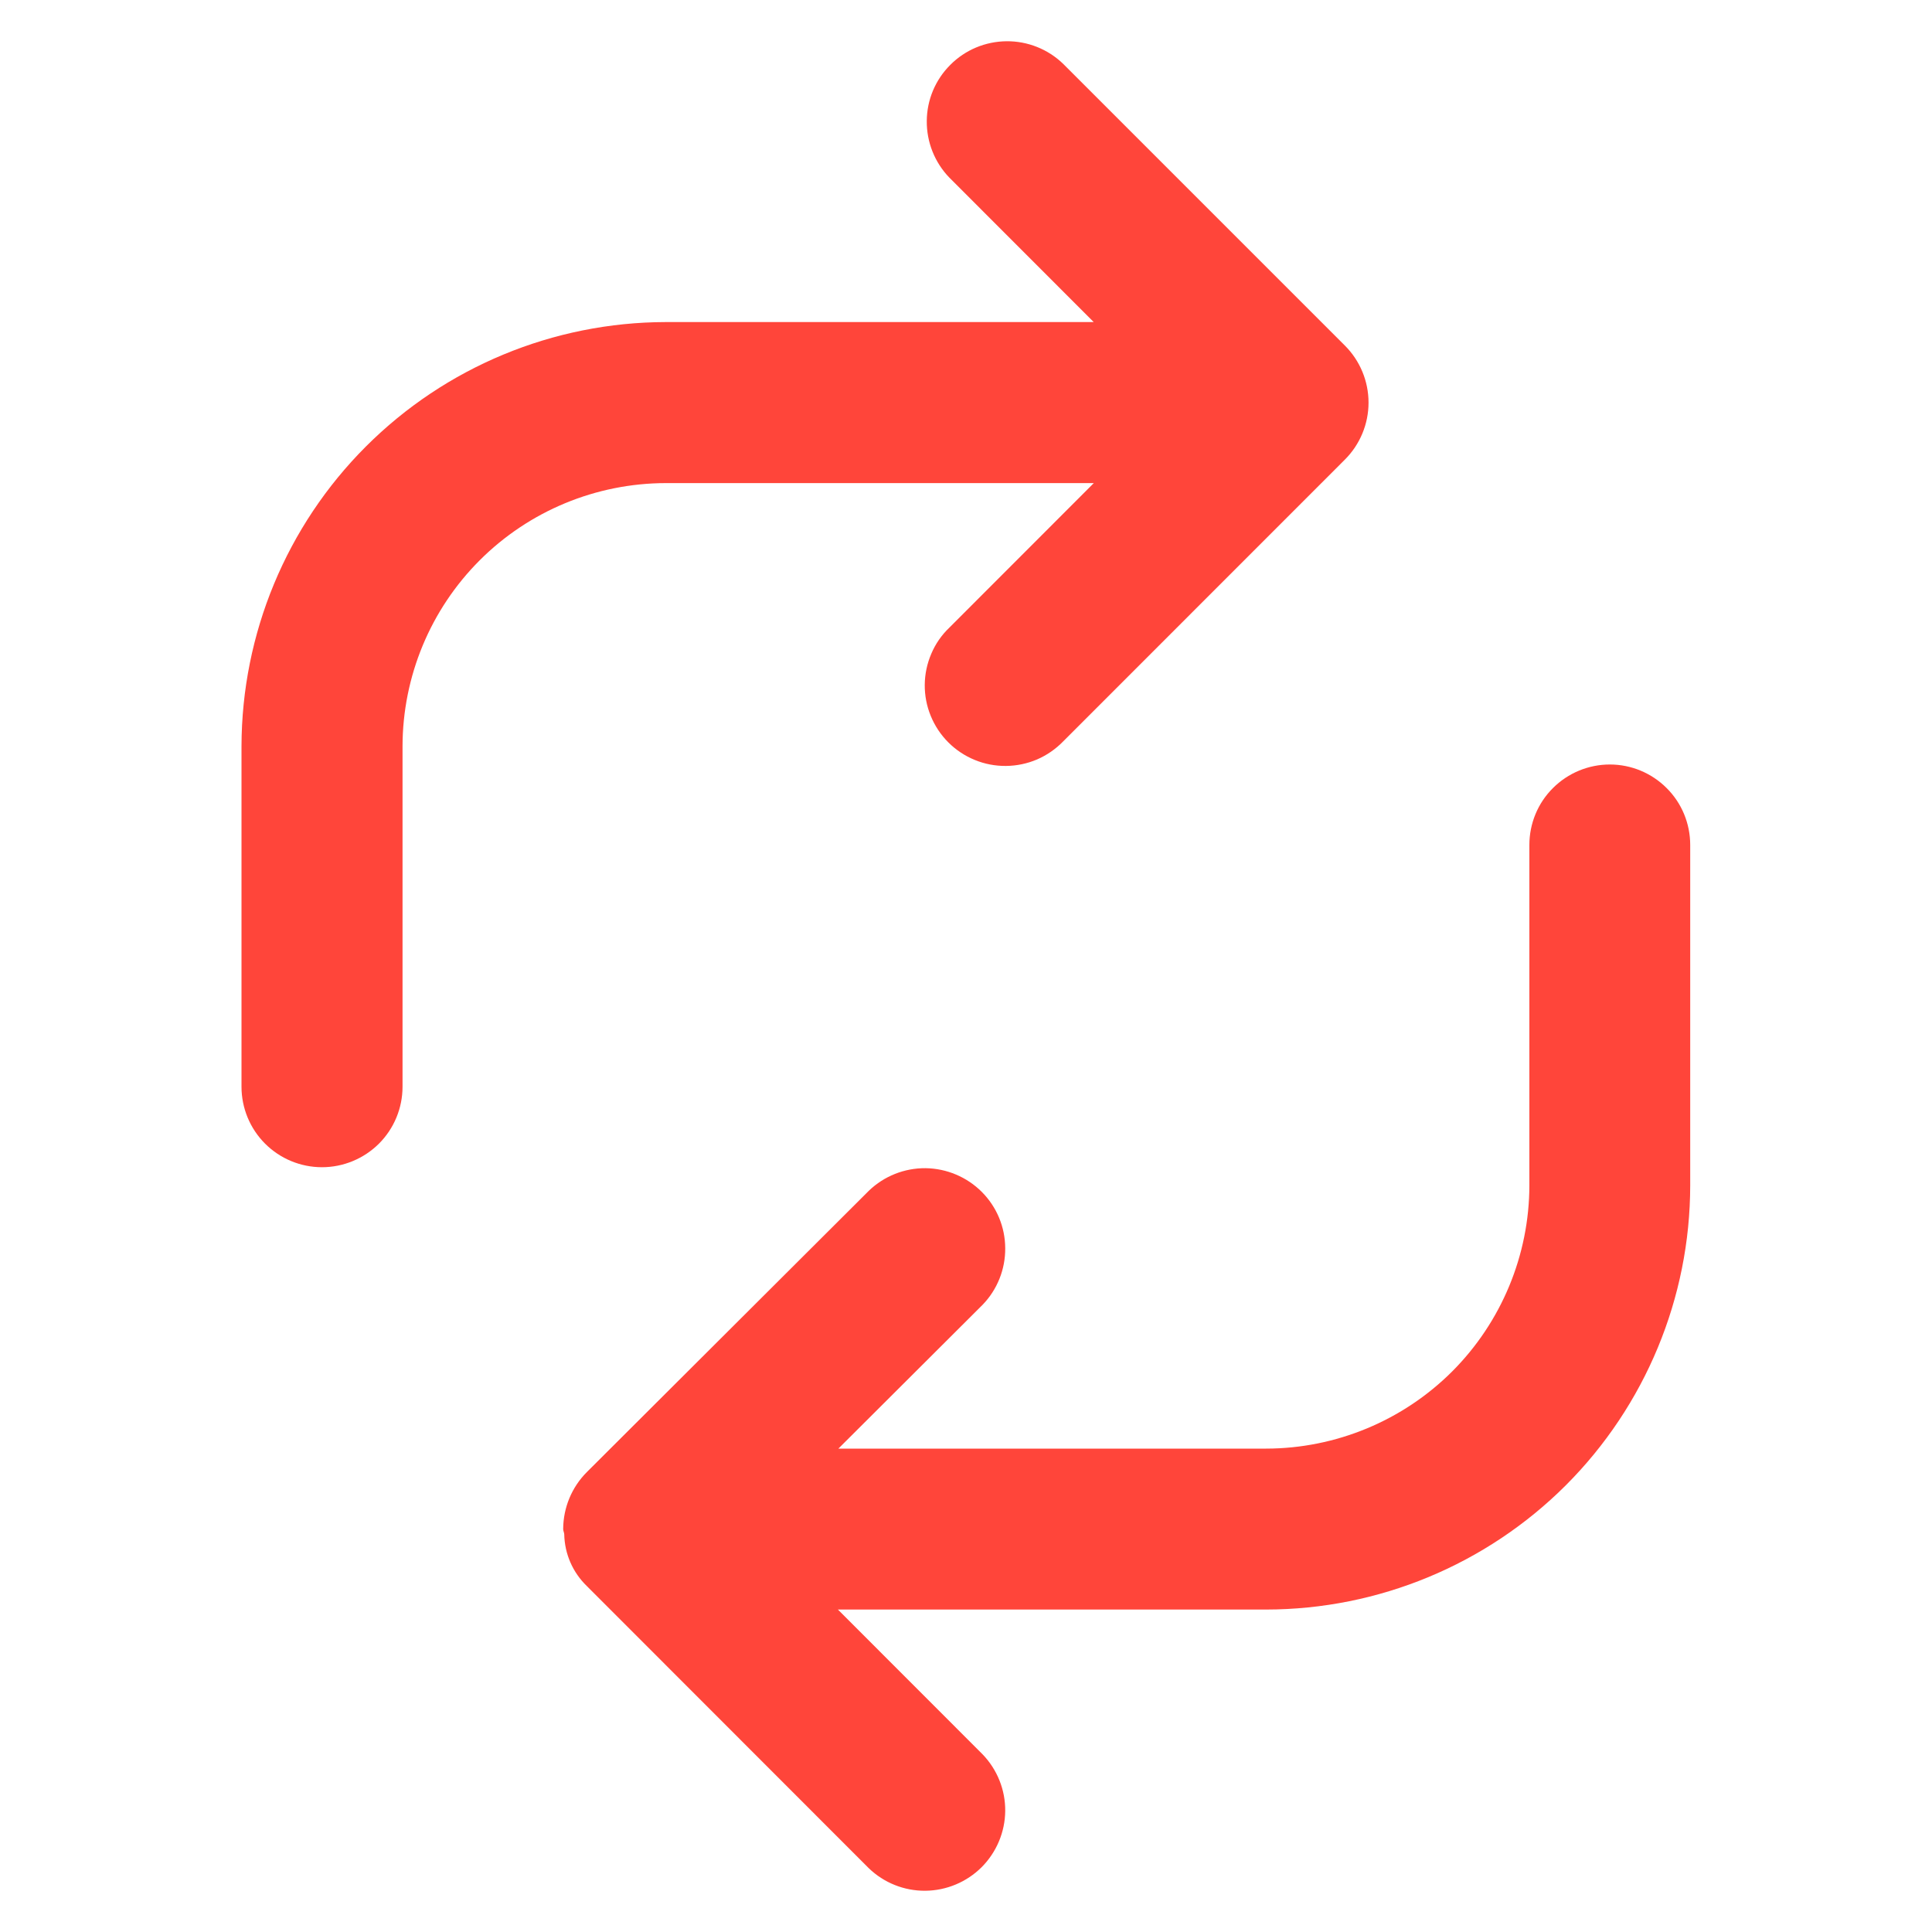
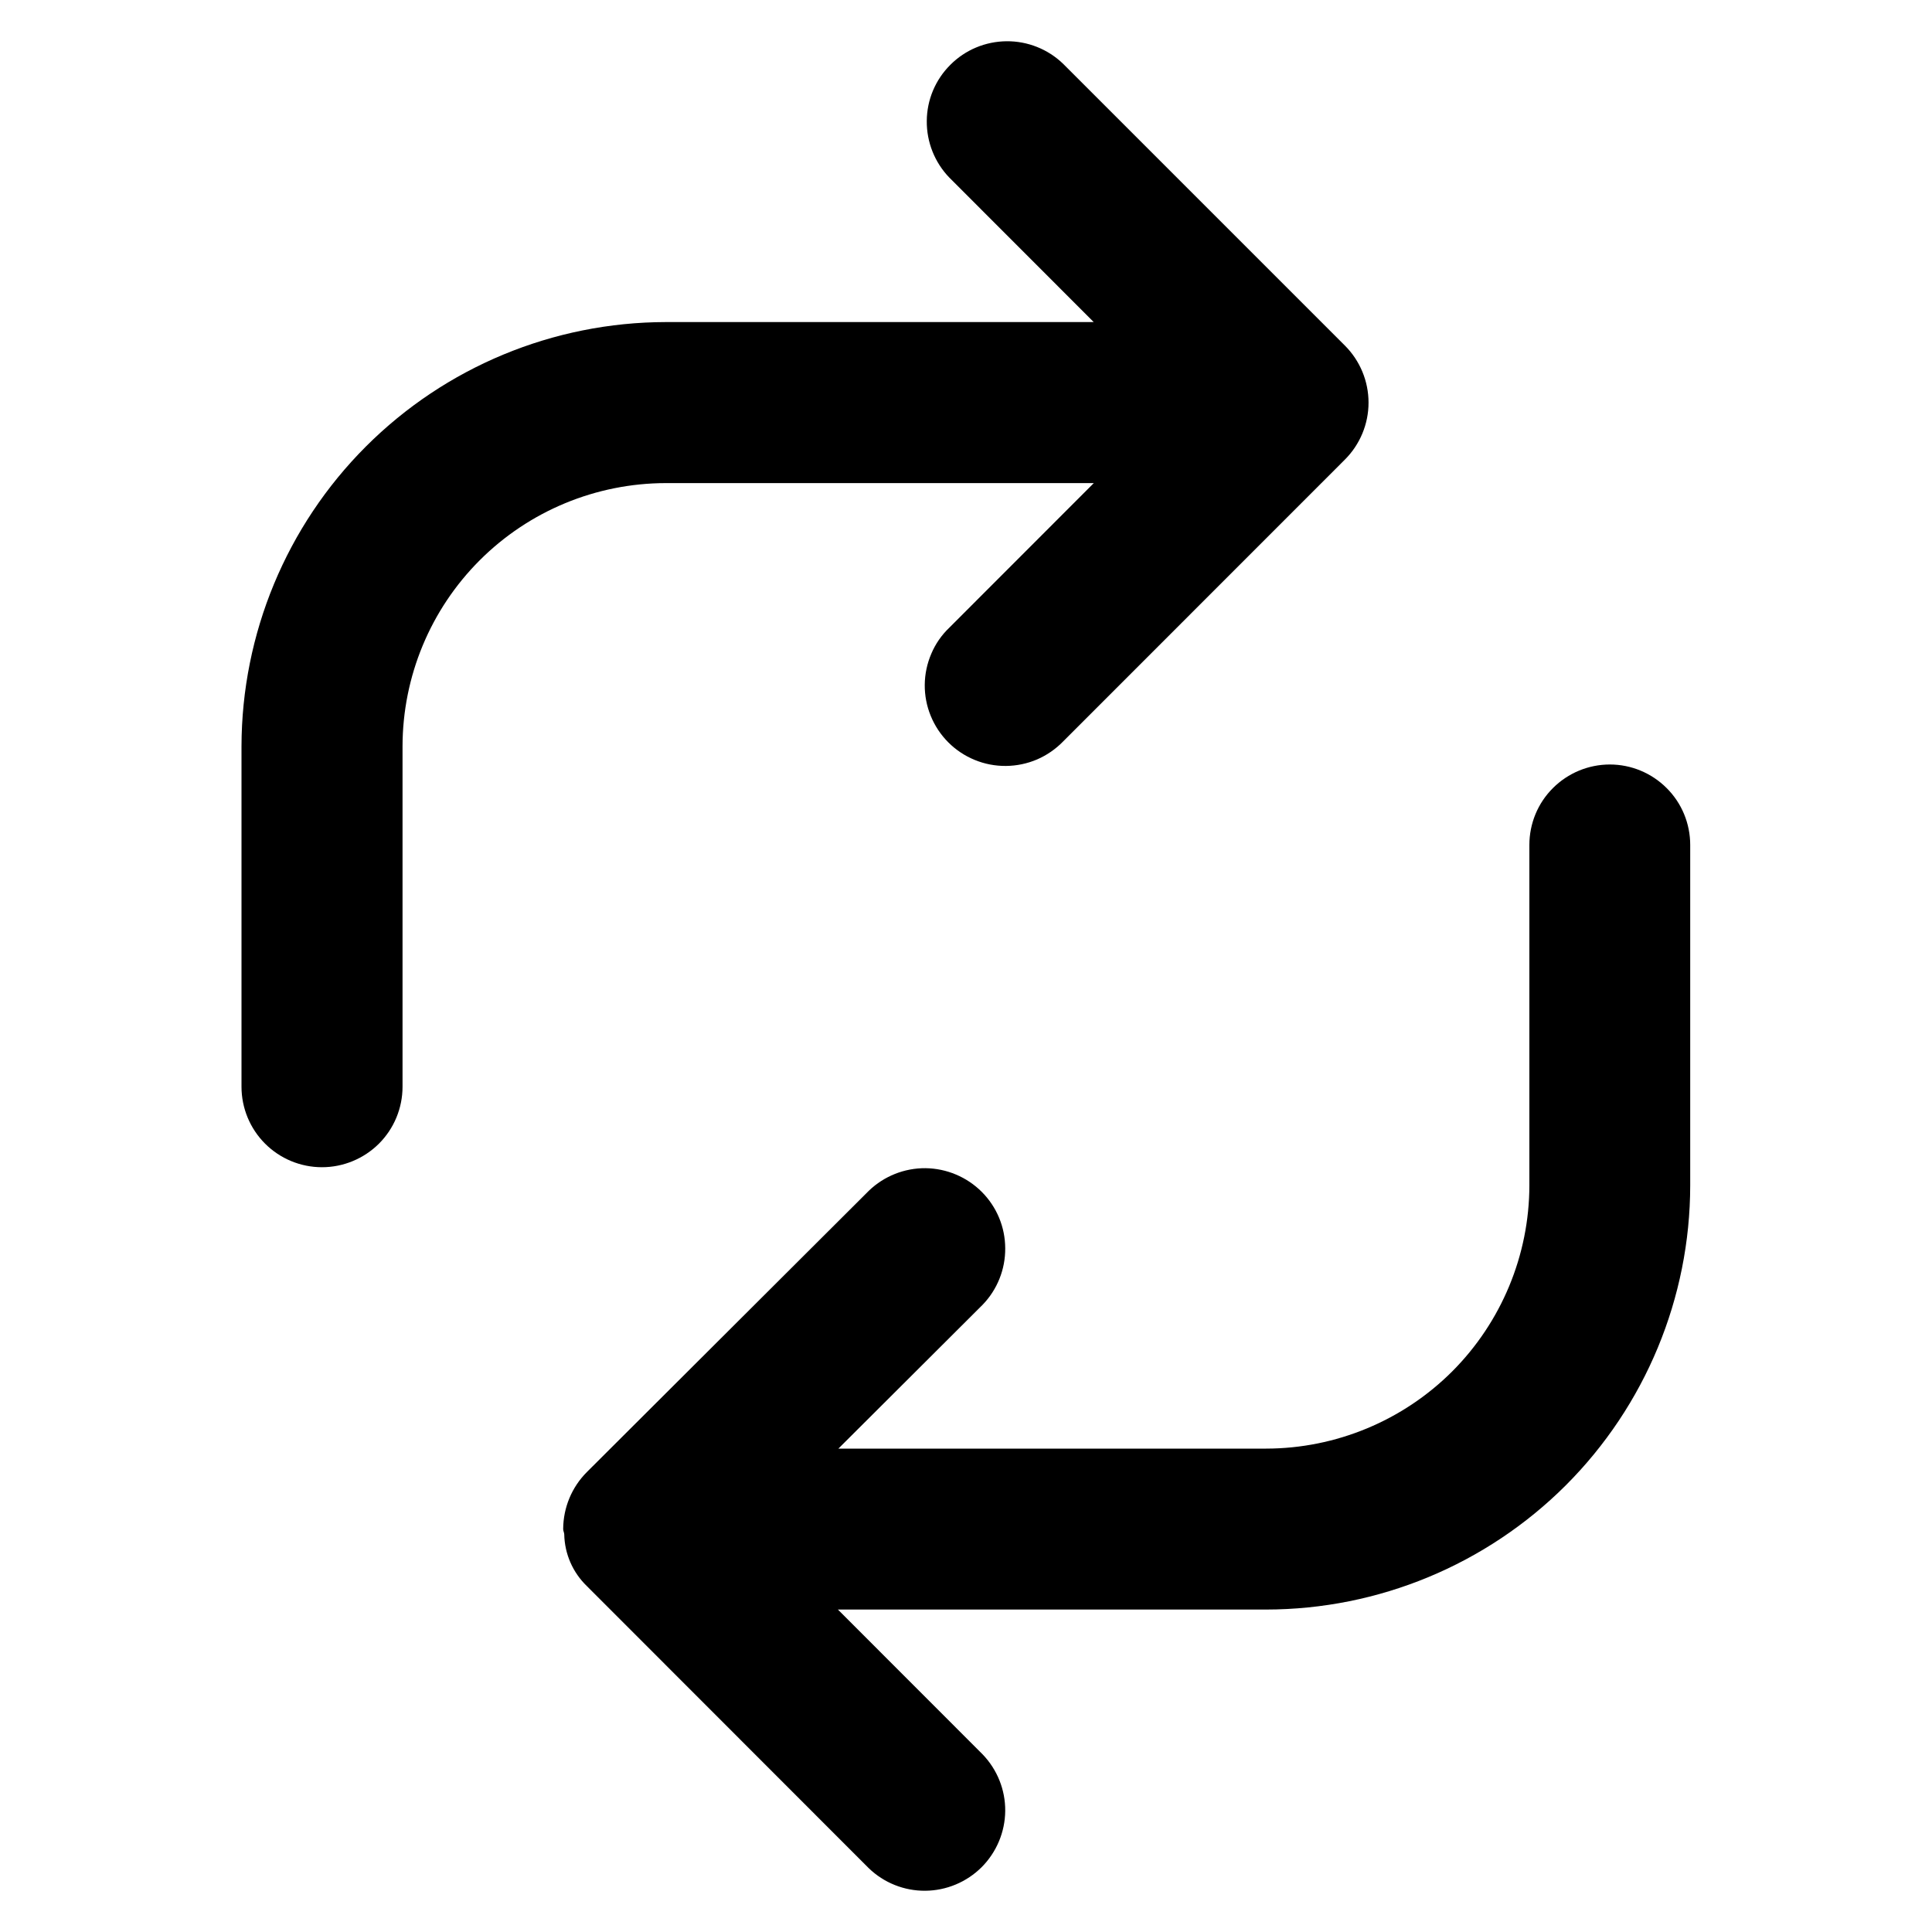
<svg xmlns="http://www.w3.org/2000/svg" width="20" height="20" viewBox="0 0 20 20" fill="none">
-   <path d="M16.665 7.914C16.444 7.914 16.232 8.002 16.076 8.158C15.919 8.314 15.832 8.526 15.832 8.747V12.271C15.831 12.993 15.543 13.686 15.033 14.197C14.522 14.707 13.829 14.995 13.107 14.996H8.679L10.172 13.507C10.324 13.35 10.408 13.139 10.406 12.921C10.405 12.702 10.318 12.493 10.163 12.338C10.009 12.184 9.8 12.096 9.582 12.093C9.363 12.091 9.152 12.175 8.995 12.326L6.075 15.239C5.919 15.395 5.831 15.607 5.83 15.828V15.829C5.83 15.848 5.84 15.864 5.841 15.883C5.845 16.086 5.929 16.278 6.075 16.419L8.993 19.339C9.15 19.491 9.361 19.575 9.579 19.573C9.798 19.571 10.007 19.483 10.162 19.329C10.316 19.174 10.404 18.965 10.406 18.747C10.408 18.528 10.323 18.318 10.172 18.161L8.674 16.662H13.106C14.27 16.661 15.386 16.198 16.21 15.375C17.033 14.551 17.496 13.435 17.497 12.271V8.747C17.497 8.526 17.41 8.314 17.253 8.158C17.097 8.002 16.886 7.914 16.665 7.914ZM11.323 5.001L9.828 6.497C9.748 6.573 9.684 6.665 9.641 6.767C9.597 6.869 9.574 6.978 9.573 7.089C9.572 7.199 9.593 7.309 9.635 7.411C9.677 7.514 9.739 7.607 9.817 7.685C9.895 7.763 9.988 7.825 10.091 7.867C10.193 7.909 10.303 7.93 10.414 7.929C10.524 7.928 10.634 7.905 10.735 7.862C10.837 7.818 10.929 7.754 11.006 7.675L13.922 4.758C14.079 4.601 14.167 4.389 14.167 4.168C14.167 3.946 14.079 3.734 13.922 3.577L11.006 0.661C10.849 0.509 10.638 0.425 10.42 0.427C10.201 0.429 9.992 0.516 9.838 0.671C9.683 0.825 9.595 1.034 9.594 1.253C9.592 1.471 9.676 1.682 9.828 1.839L11.322 3.334H6.892C5.727 3.336 4.611 3.799 3.788 4.622C2.965 5.445 2.502 6.561 2.5 7.726V11.25C2.5 11.471 2.588 11.683 2.744 11.839C2.9 11.995 3.112 12.083 3.333 12.083C3.554 12.083 3.766 11.995 3.923 11.839C4.079 11.683 4.167 11.471 4.167 11.25V7.726C4.168 7.003 4.455 6.311 4.966 5.8C5.477 5.289 6.17 5.002 6.893 5.001H11.323Z" fill="#FF453A" />
+   <path d="M16.665 7.914C16.444 7.914 16.232 8.002 16.076 8.158C15.919 8.314 15.832 8.526 15.832 8.747V12.271C15.831 12.993 15.543 13.686 15.033 14.197C14.522 14.707 13.829 14.995 13.107 14.996H8.679L10.172 13.507C10.324 13.35 10.408 13.139 10.406 12.921C10.405 12.702 10.318 12.493 10.163 12.338C10.009 12.184 9.8 12.096 9.582 12.093C9.363 12.091 9.152 12.175 8.995 12.326L6.075 15.239C5.919 15.395 5.831 15.607 5.83 15.828V15.829C5.83 15.848 5.84 15.864 5.841 15.883C5.845 16.086 5.929 16.278 6.075 16.419L8.993 19.339C9.15 19.491 9.361 19.575 9.579 19.573C9.798 19.571 10.007 19.483 10.162 19.329C10.316 19.174 10.404 18.965 10.406 18.747C10.408 18.528 10.323 18.318 10.172 18.161L8.674 16.662H13.106C14.27 16.661 15.386 16.198 16.21 15.375C17.033 14.551 17.496 13.435 17.497 12.271V8.747C17.497 8.526 17.41 8.314 17.253 8.158C17.097 8.002 16.886 7.914 16.665 7.914ZM11.323 5.001L9.828 6.497C9.748 6.573 9.684 6.665 9.641 6.767C9.597 6.869 9.574 6.978 9.573 7.089C9.572 7.199 9.593 7.309 9.635 7.411C9.677 7.514 9.739 7.607 9.817 7.685C9.895 7.763 9.988 7.825 10.091 7.867C10.193 7.909 10.303 7.93 10.414 7.929C10.524 7.928 10.634 7.905 10.735 7.862C10.837 7.818 10.929 7.754 11.006 7.675L13.922 4.758C14.079 4.601 14.167 4.389 14.167 4.168C14.167 3.946 14.079 3.734 13.922 3.577L11.006 0.661C10.849 0.509 10.638 0.425 10.42 0.427C10.201 0.429 9.992 0.516 9.838 0.671C9.683 0.825 9.595 1.034 9.594 1.253C9.592 1.471 9.676 1.682 9.828 1.839L11.322 3.334H6.892C5.727 3.336 4.611 3.799 3.788 4.622C2.965 5.445 2.502 6.561 2.5 7.726V11.25C2.5 11.471 2.588 11.683 2.744 11.839C2.9 11.995 3.112 12.083 3.333 12.083C3.554 12.083 3.766 11.995 3.923 11.839C4.079 11.683 4.167 11.471 4.167 11.25V7.726C4.168 7.003 4.455 6.311 4.966 5.8C5.477 5.289 6.17 5.002 6.893 5.001H11.323Z" fill="black" />
</svg>
